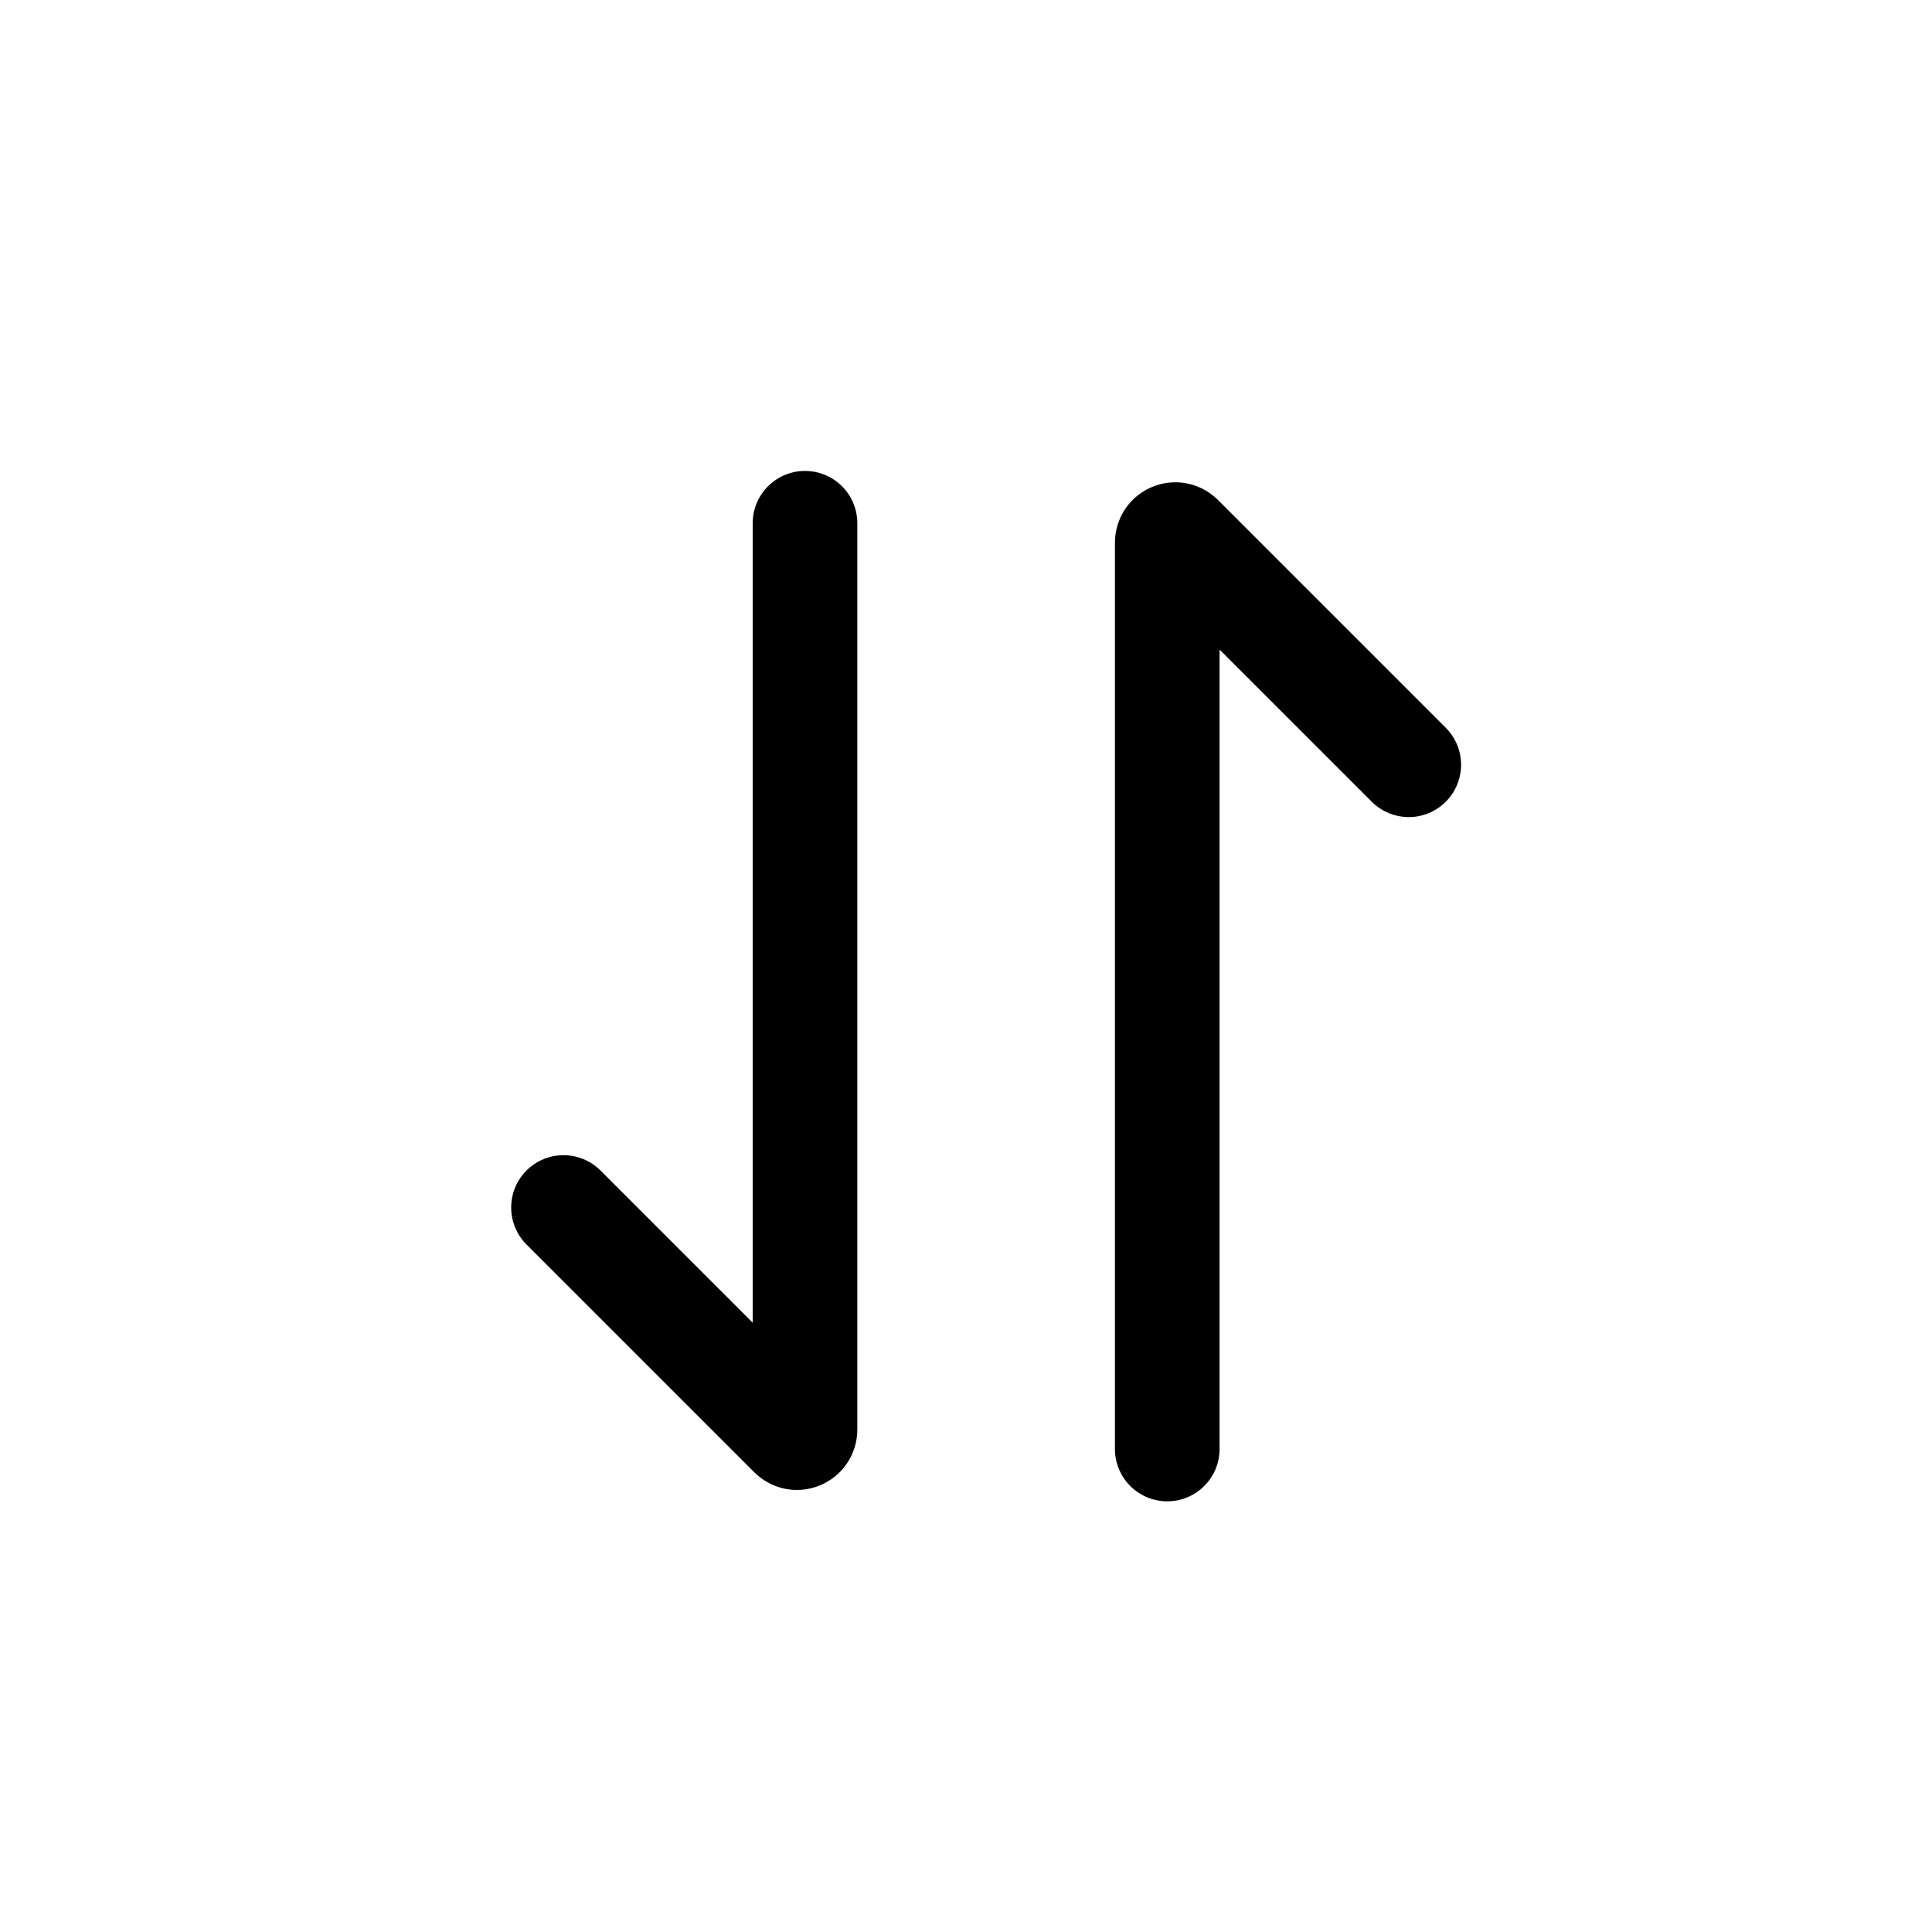
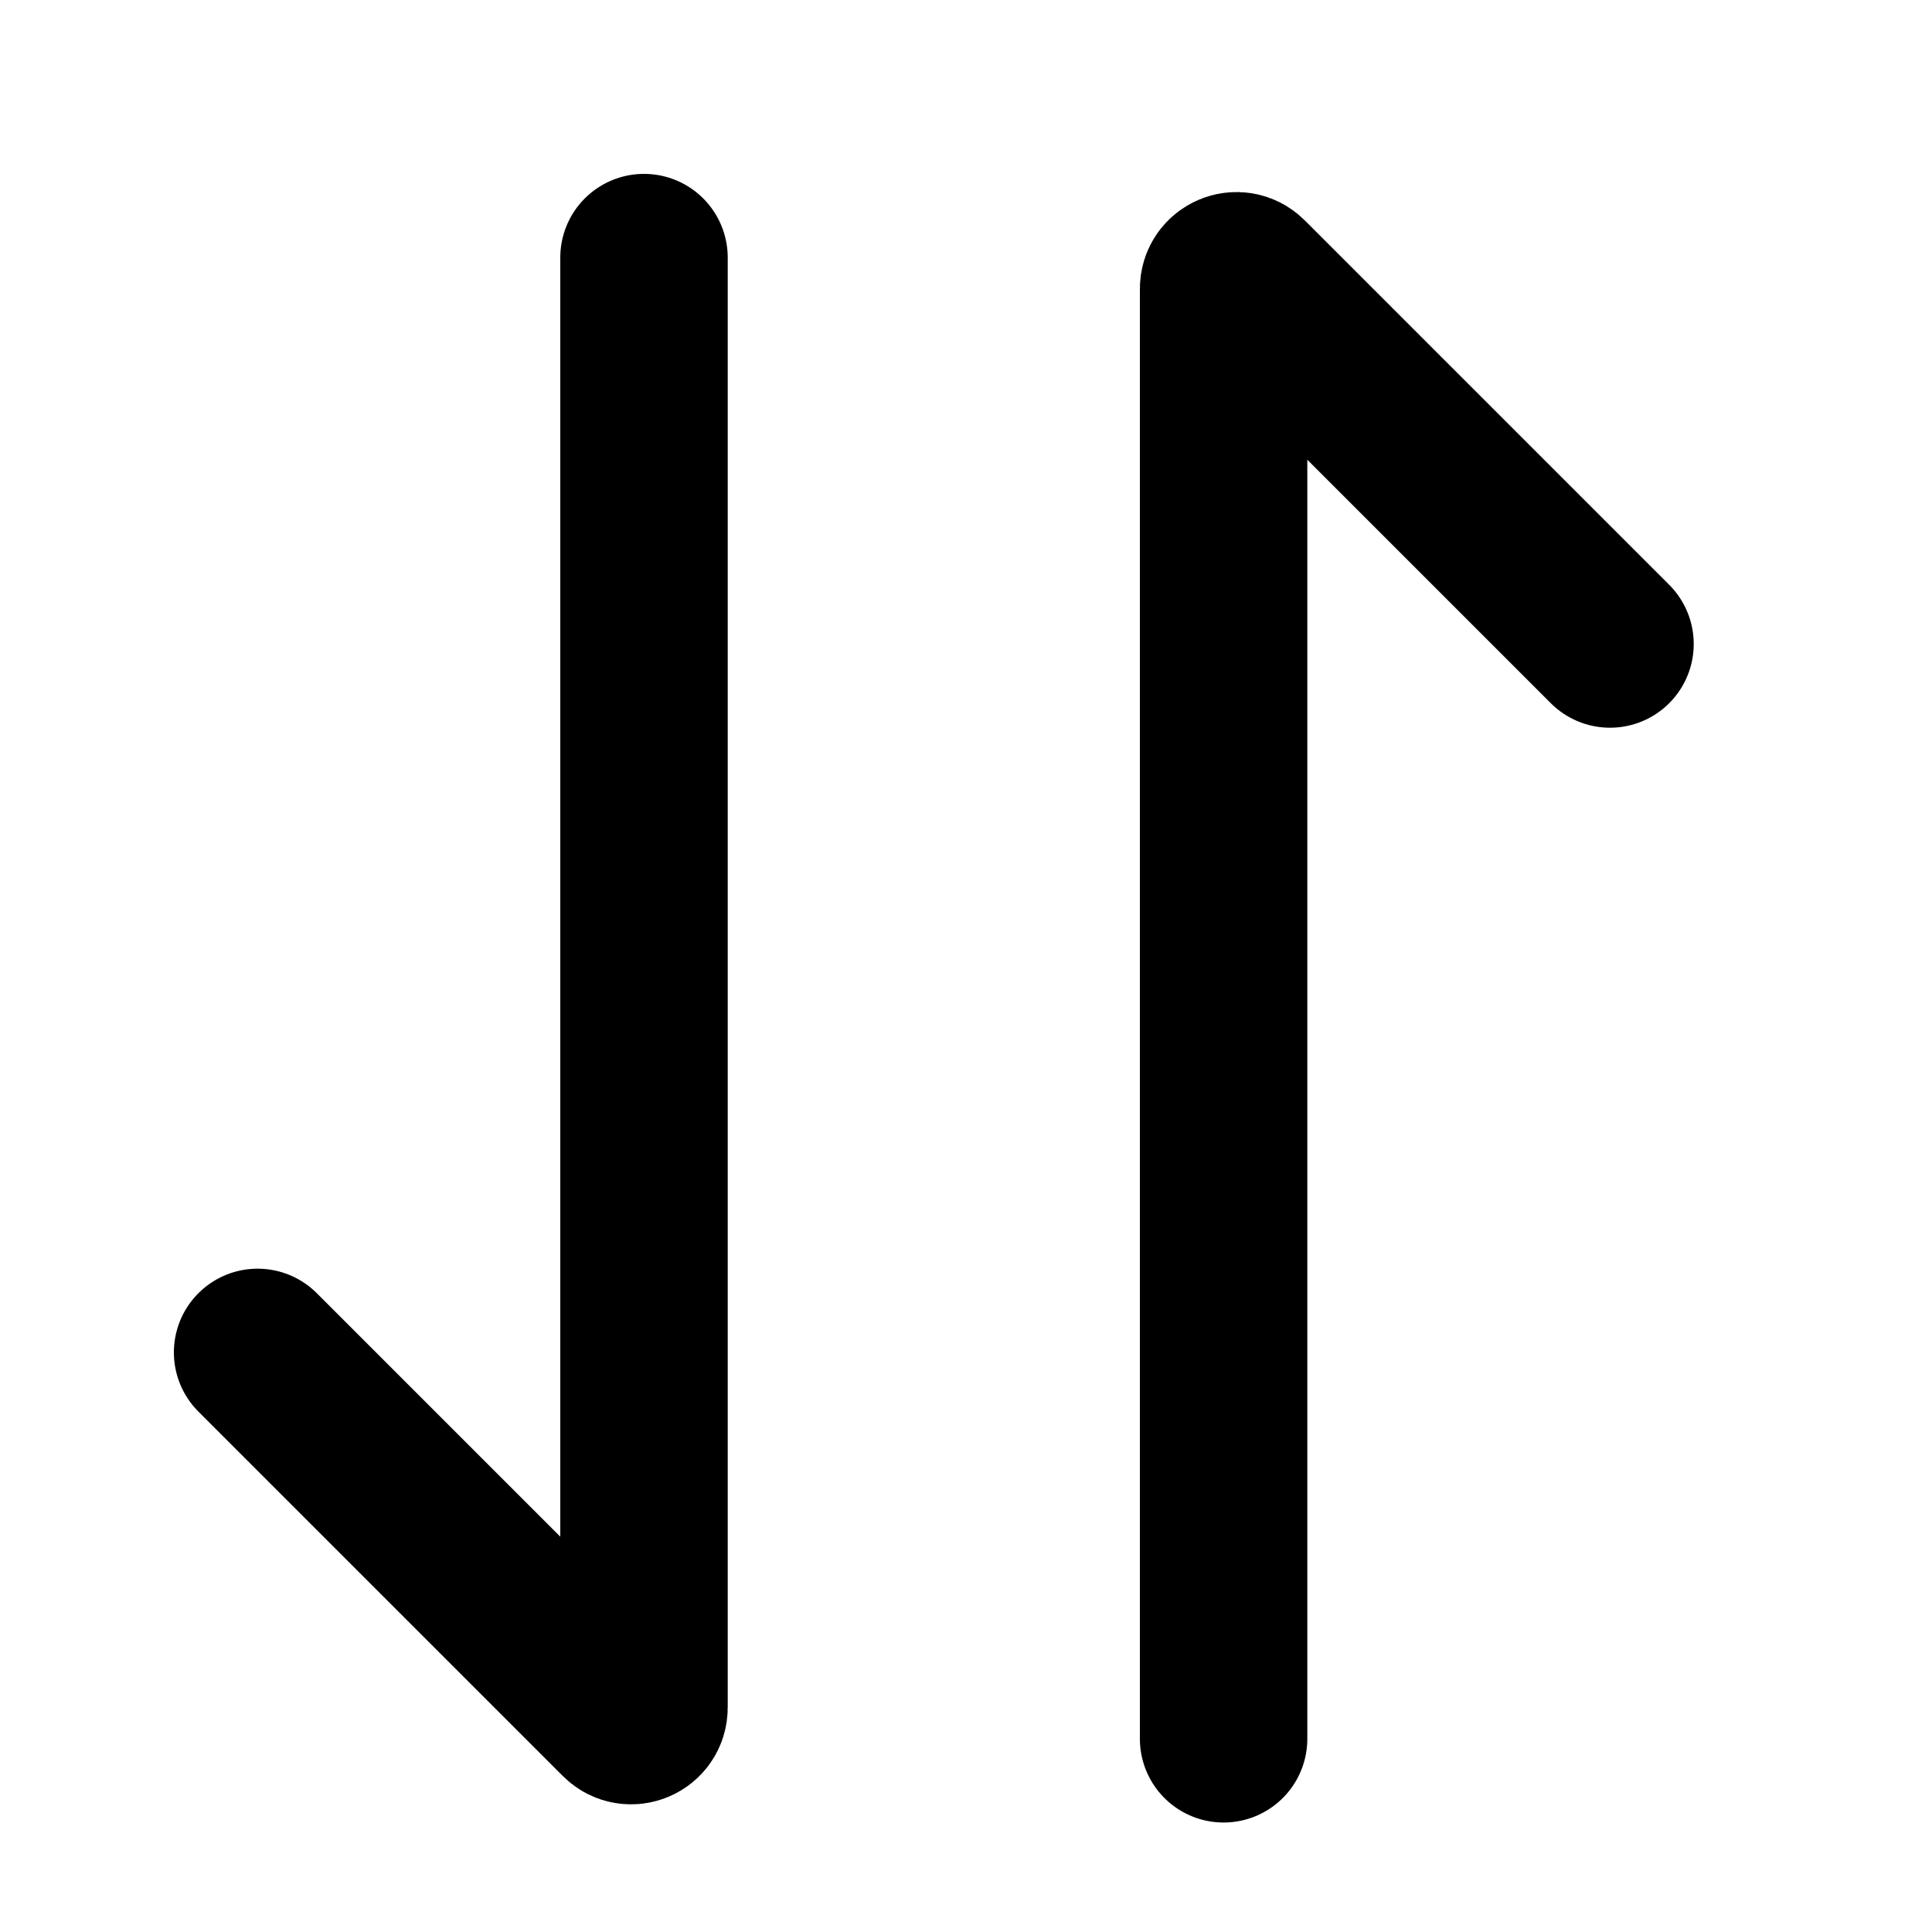
- <svg xmlns="http://www.w3.org/2000/svg" width="48" height="48" viewBox="0 0 48 48" fill="none">
-   <path d="M20 13V35.517C20 35.695 19.785 35.785 19.659 35.659L14 30" stroke="black" stroke-width="2.6" stroke-linecap="round" />
-   <path d="M29 36L29 13.483C29 13.305 29.215 13.215 29.341 13.341L35 19" stroke="black" stroke-width="2.6" stroke-linecap="round" />
+ <svg xmlns="http://www.w3.org/2000/svg" width="30" height="30" viewBox="0 0 30 30" fill="none">
+   <path d="M10 4V26.517C10 26.695 9.785 26.785 9.659 26.659L4 21" stroke="black" stroke-width="2.6" stroke-linecap="round" />
+   <path d="M19 27L19 4.483C19 4.305 19.215 4.215 19.341 4.341L25 10" stroke="black" stroke-width="2.6" stroke-linecap="round" />
</svg>
